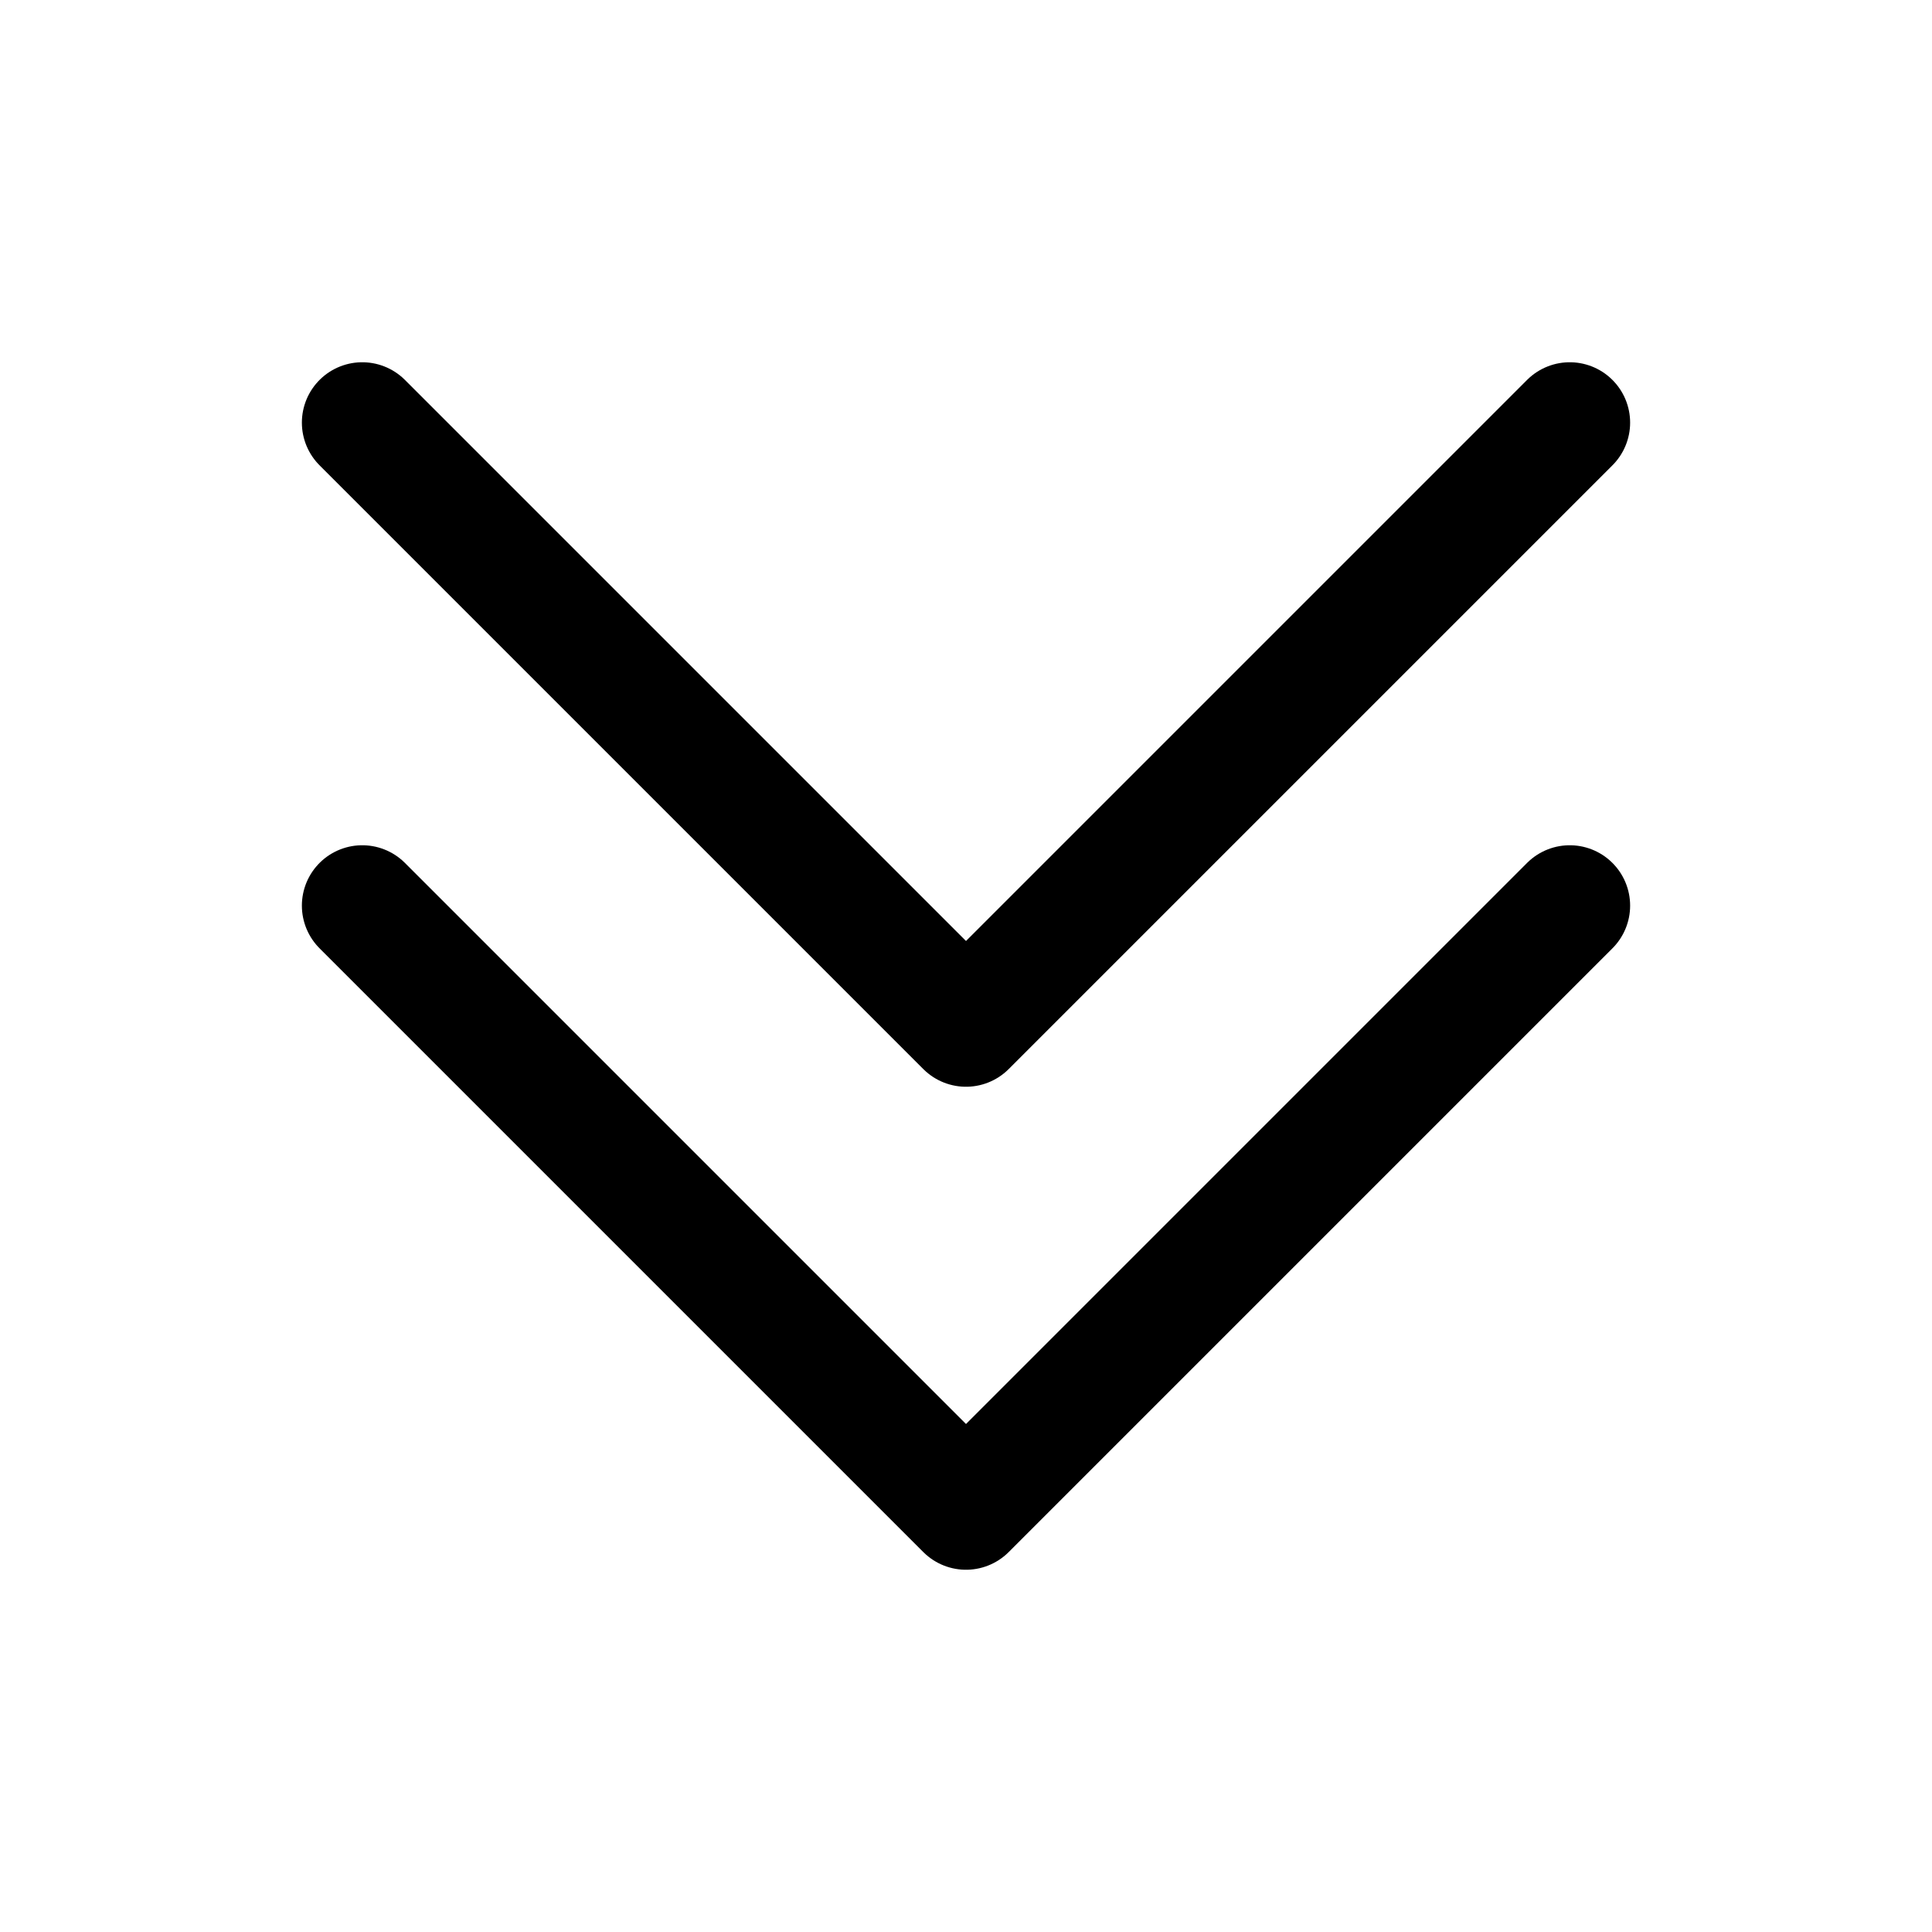
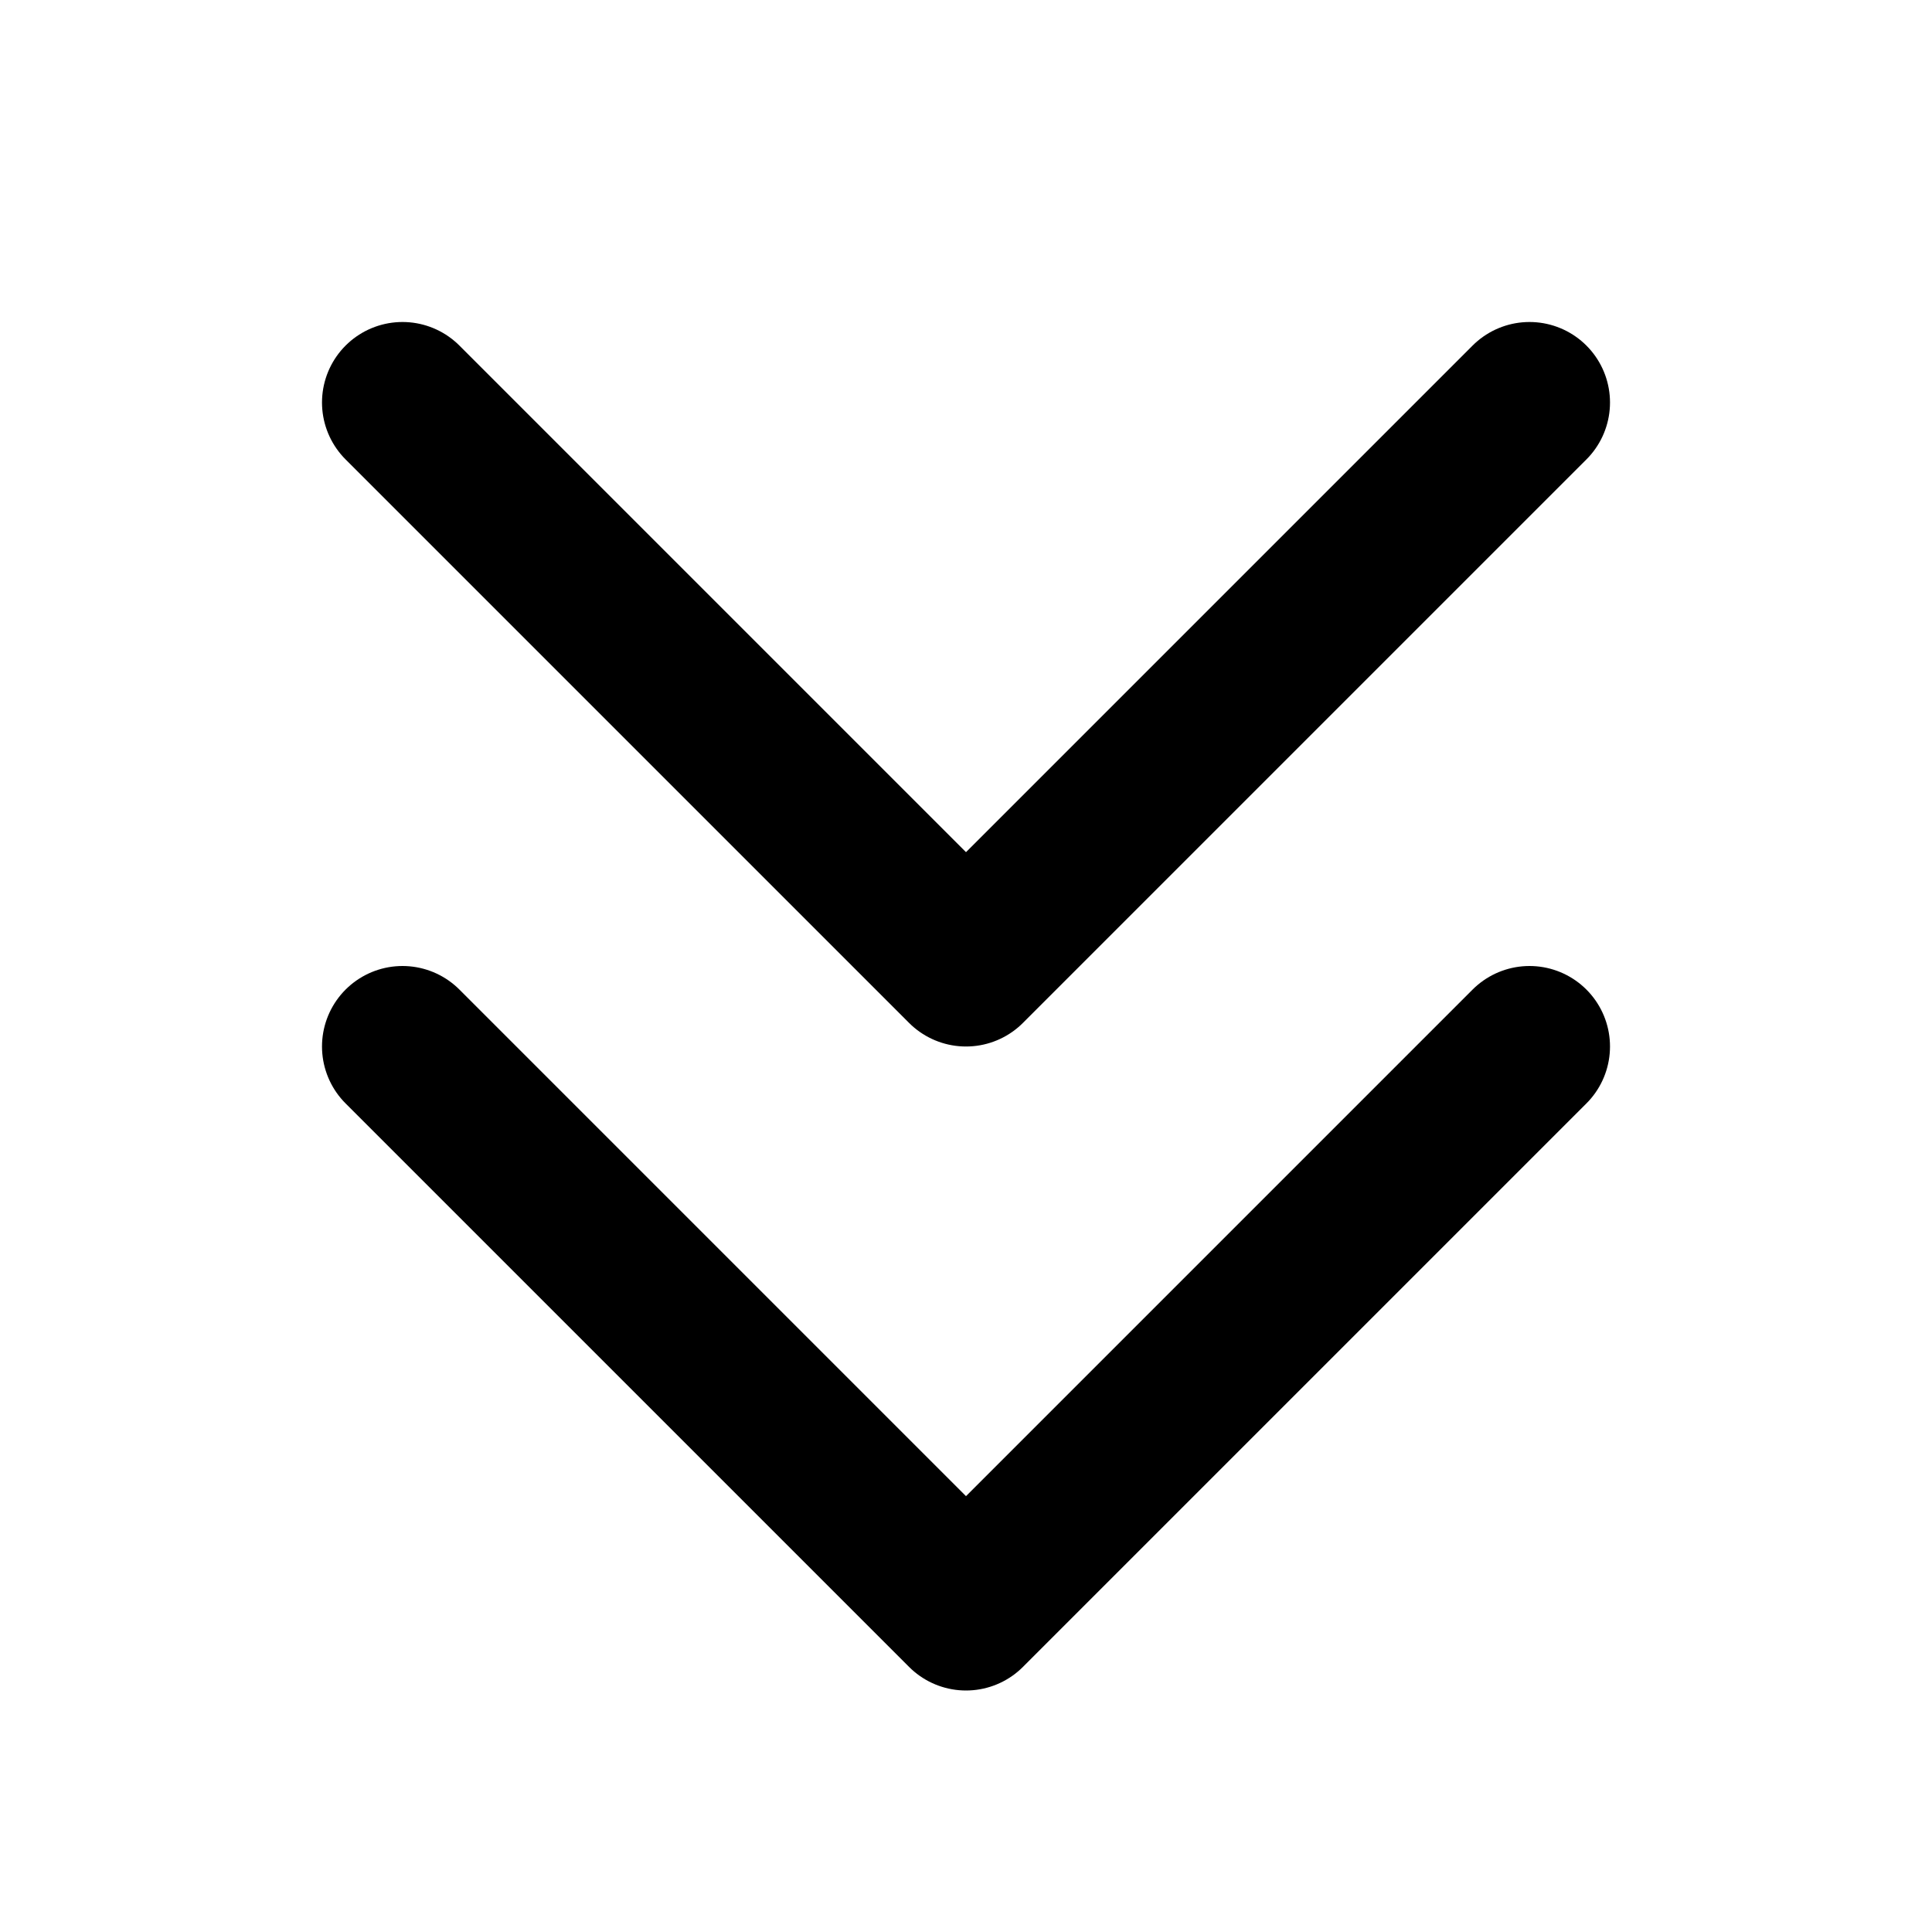
- <svg xmlns="http://www.w3.org/2000/svg" fill="none" viewBox="0 0 24 24" stroke-width="1.5" stroke="currentColor" aria-hidden="true">
-   <path stroke-linecap="round" stroke-linejoin="round" d="M19.5 5.25l-7.5 7.5-7.5-7.5m15 6l-7.5 7.5-7.5-7.5" />
+ <svg xmlns="http://www.w3.org/2000/svg" fill="none" stroke-width="2" aria-hidden="true" viewBox="0 0 24 24" stroke="currentColor">
+   <path stroke-linecap="round" stroke-linejoin="round" d="M19 13l-7 7-7-7m14-8l-7 7-7-7" />
</svg>
